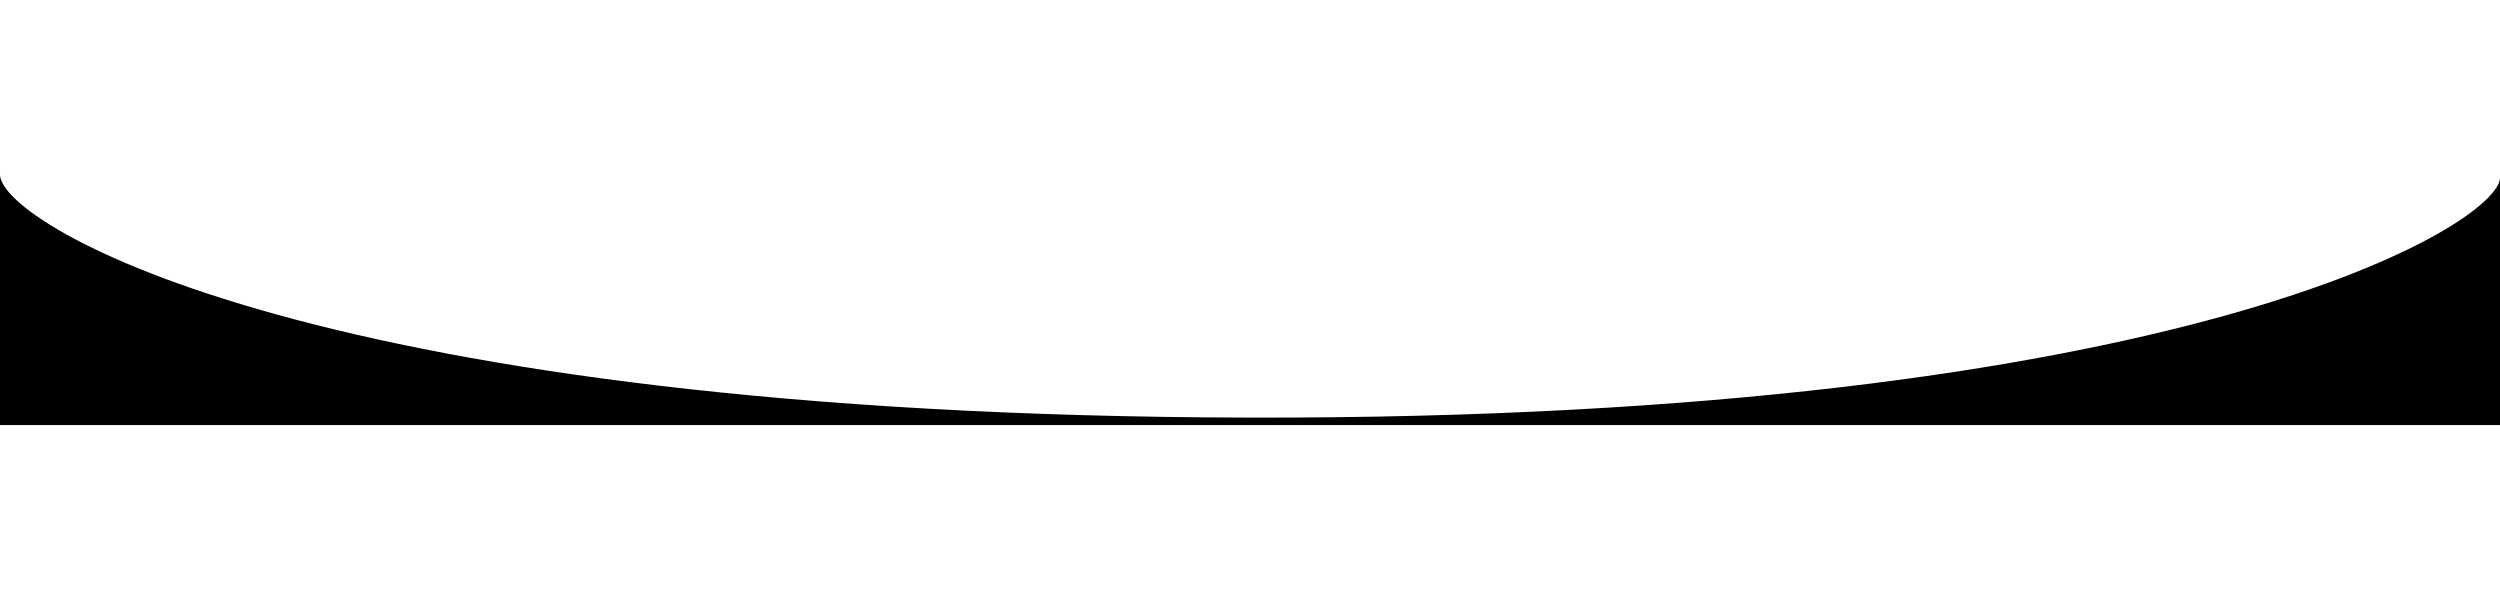
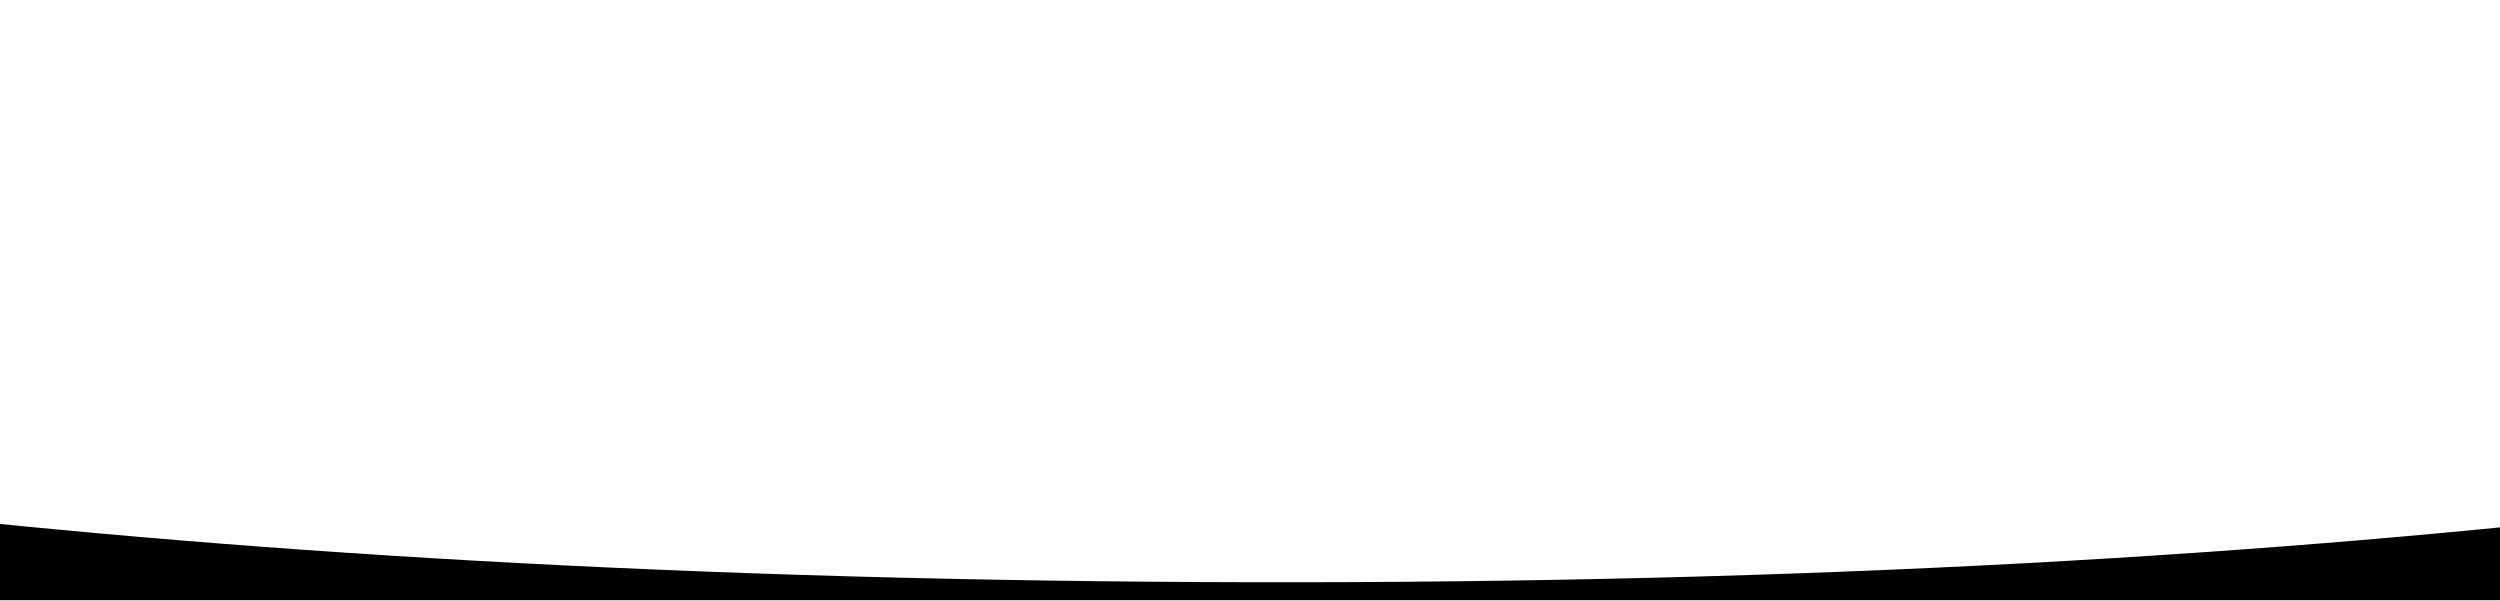
- <svg xmlns="http://www.w3.org/2000/svg" width="1512" height="363" viewBox="-1059.05 0 3630.09 363.01" fill="none">
+ <svg xmlns="http://www.w3.org/2000/svg" width="1512" height="363" viewBox="0 0 1512 363" fill="none">
  <path d="M755.995 352.12C-599.117 349.579 -1056.15 71.876 -1059.05 0V363.01H2571.04V3.63C2571.04 70.424 2111.11 355.024 755.995 352.12Z" fill="currentColor" />
</svg>
